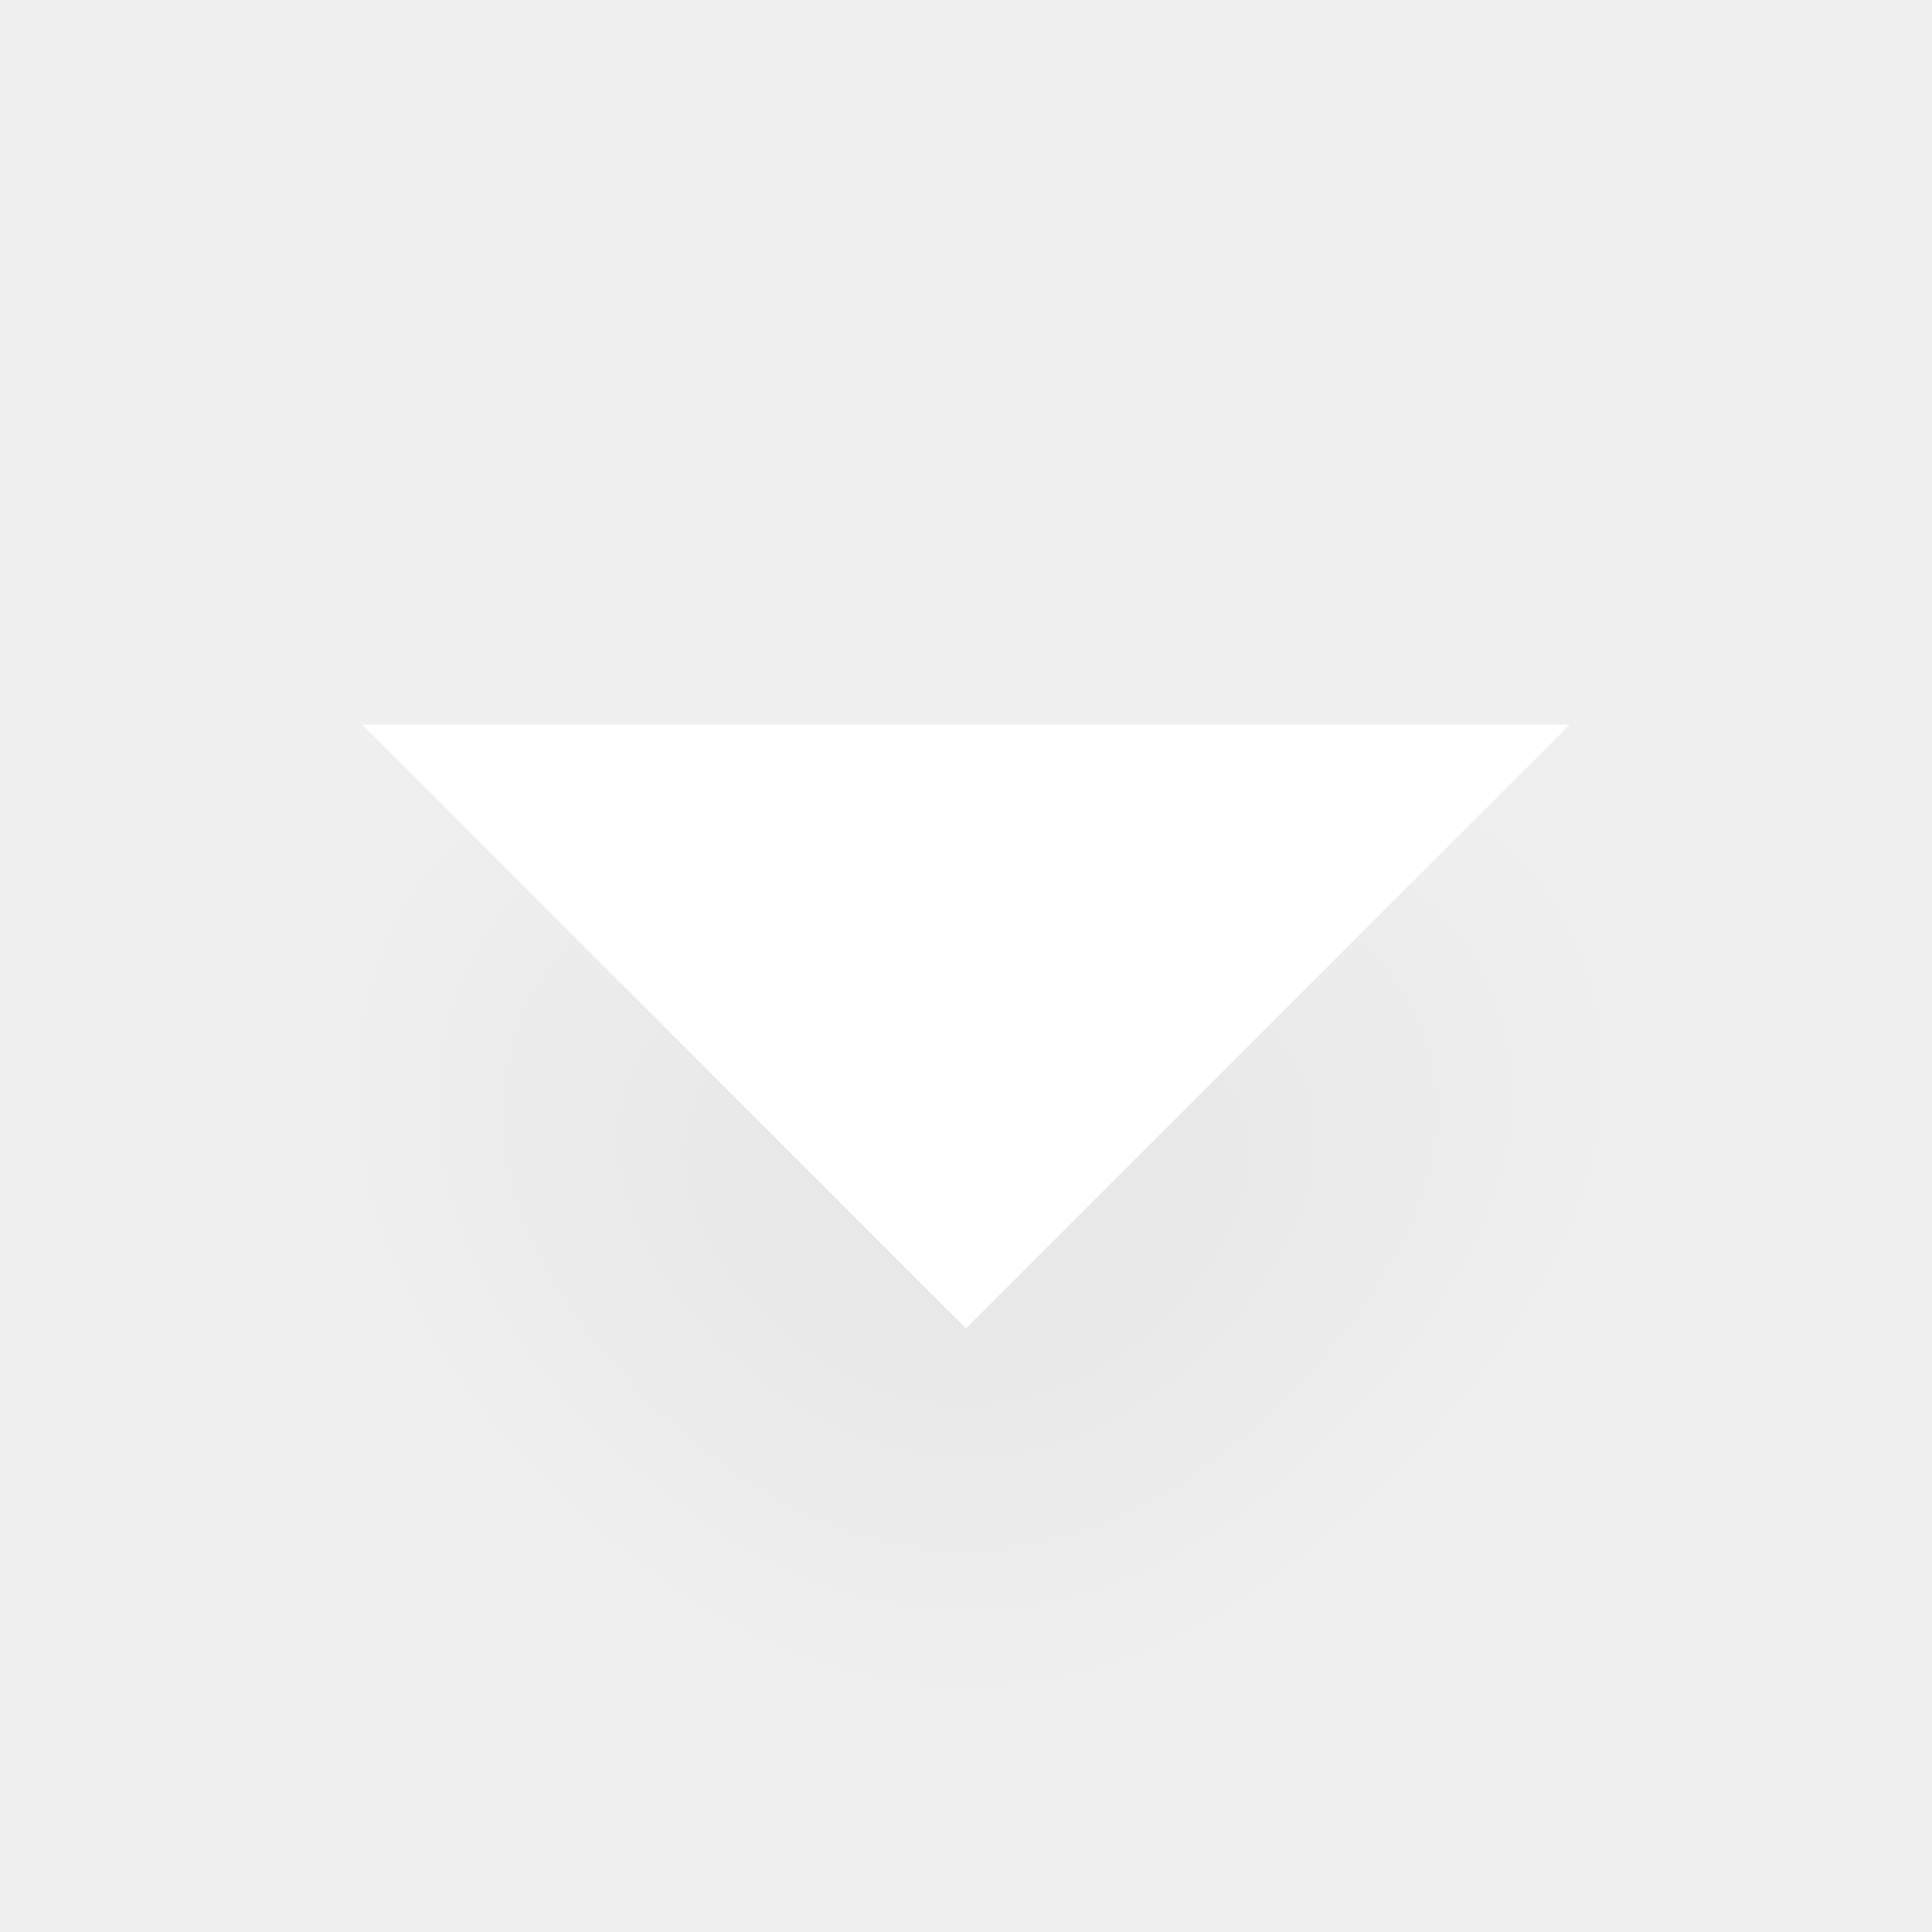
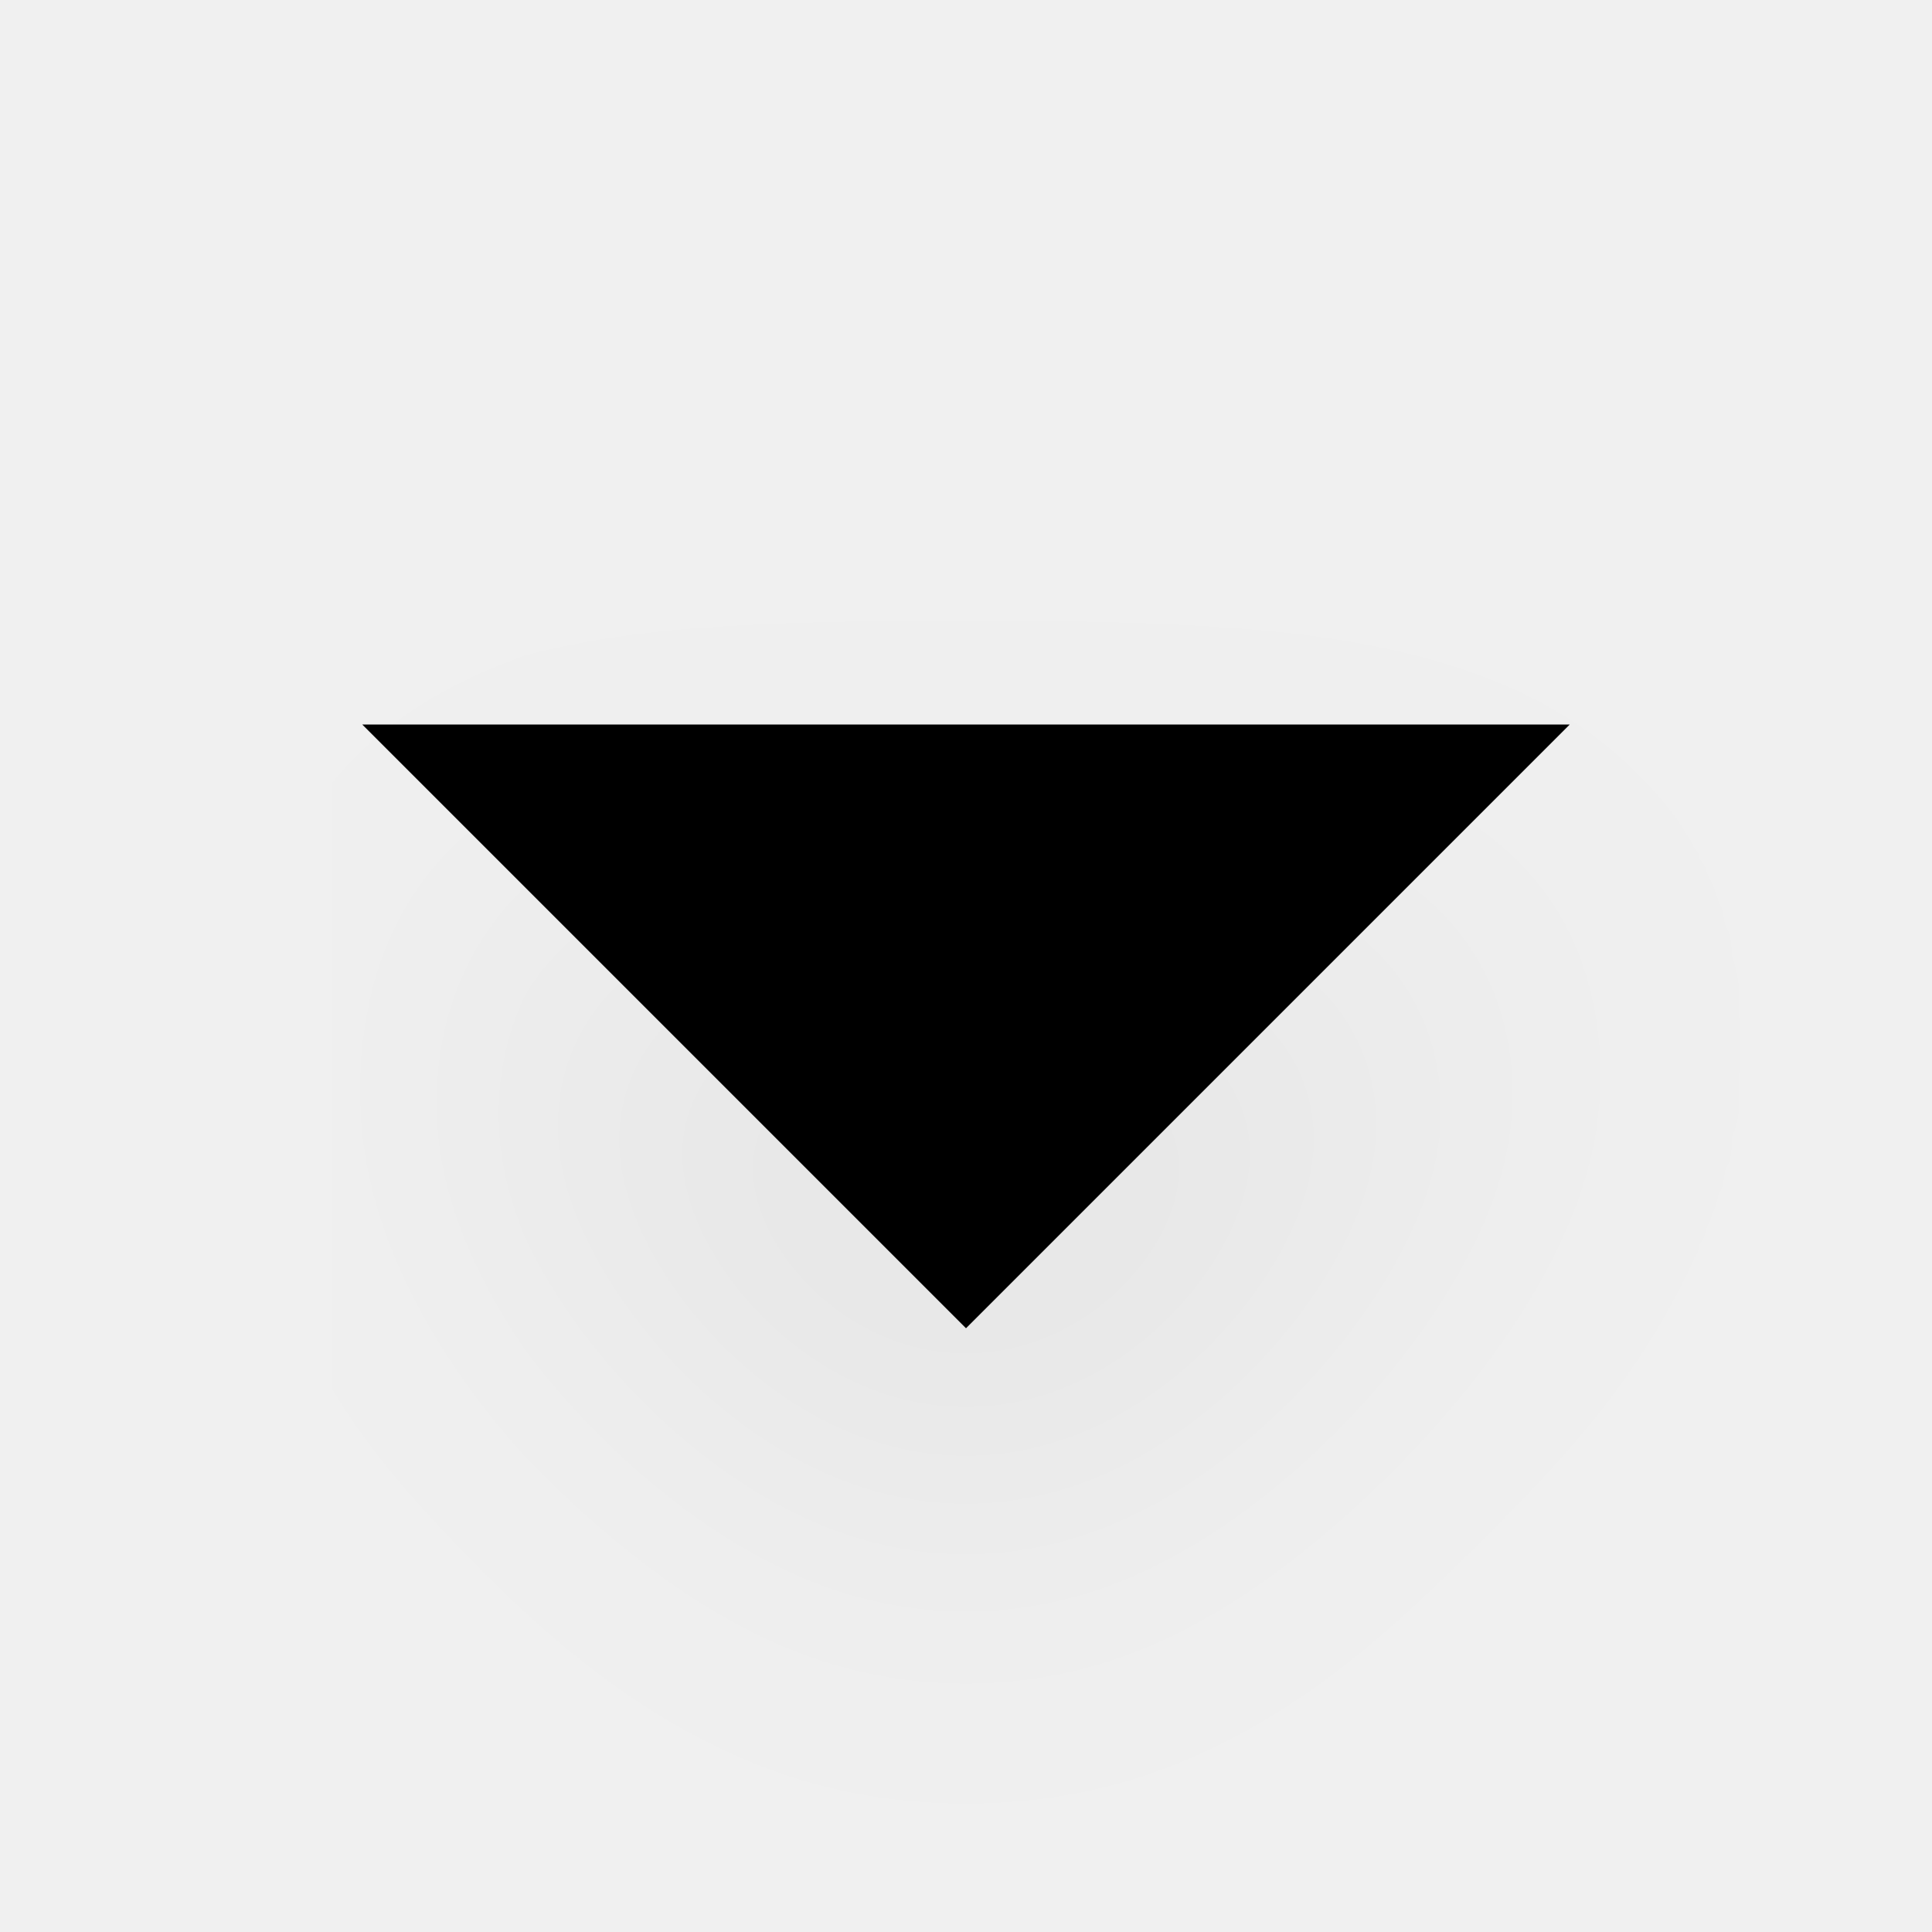
<svg xmlns="http://www.w3.org/2000/svg" xmlns:xlink="http://www.w3.org/1999/xlink" width="16px" height="16px" viewBox="0 0 16 16" version="1.1">
  <defs>
    <filter x="-0.8%" y="-7.8%" width="16px" height="16px" filterUnits="objectBoundingBox" id="filter-1">
      <feOffset dx="0" dy="2" in="SourceAlpha" result="shadowOffsetOuter1" />
      <feGaussianBlur stdDeviation="2" in="shadowOffsetOuter1" result="shadowBlurOuter1" />
      <feColorMatrix values="0 0 0 0 0   0 0 0 0 0   0 0 0 0 0  0 0 0 0.05 0" type="matrix" in="shadowBlurOuter1" result="shadowMatrixOuter1" />
      <feMerge>
        <feMergeNode in="shadowMatrixOuter1" />
        <feMergeNode in="SourceGraphic" />
      </feMerge>
    </filter>
    <polygon id="path-2" points="0 0 5 5 10 0" />
  </defs>
  <g id="Todo" stroke="none" stroke-width="1" fill="none" fill-rule="evenodd" transform="translate(-284, -24)">
    <g id="topbar" filter="url(#filter-1)">
      <g id="filter" transform="translate(272, 8)">
        <g id="icon" transform="translate(15, 22)">
          <mask id="mask-3" fill="white">
            <use xlink:href="#path-2" />
          </mask>
-           <use id="Shape" fill="#FFFFFF" fill-rule="nonzero" xlink:href="#path-2" />
+           <use id="Shape" fill="#000000" fill-rule="nonzero" xlink:href="#path-2" />
          <g id="🎨-color" mask="url(#mask-3)" fill="#273648">
            <g transform="translate(7, 10)" id="rectangle">
              <rect x="0" y="0" width="24" height="24" />
            </g>
          </g>
        </g>
      </g>
    </g>
  </g>
</svg>
